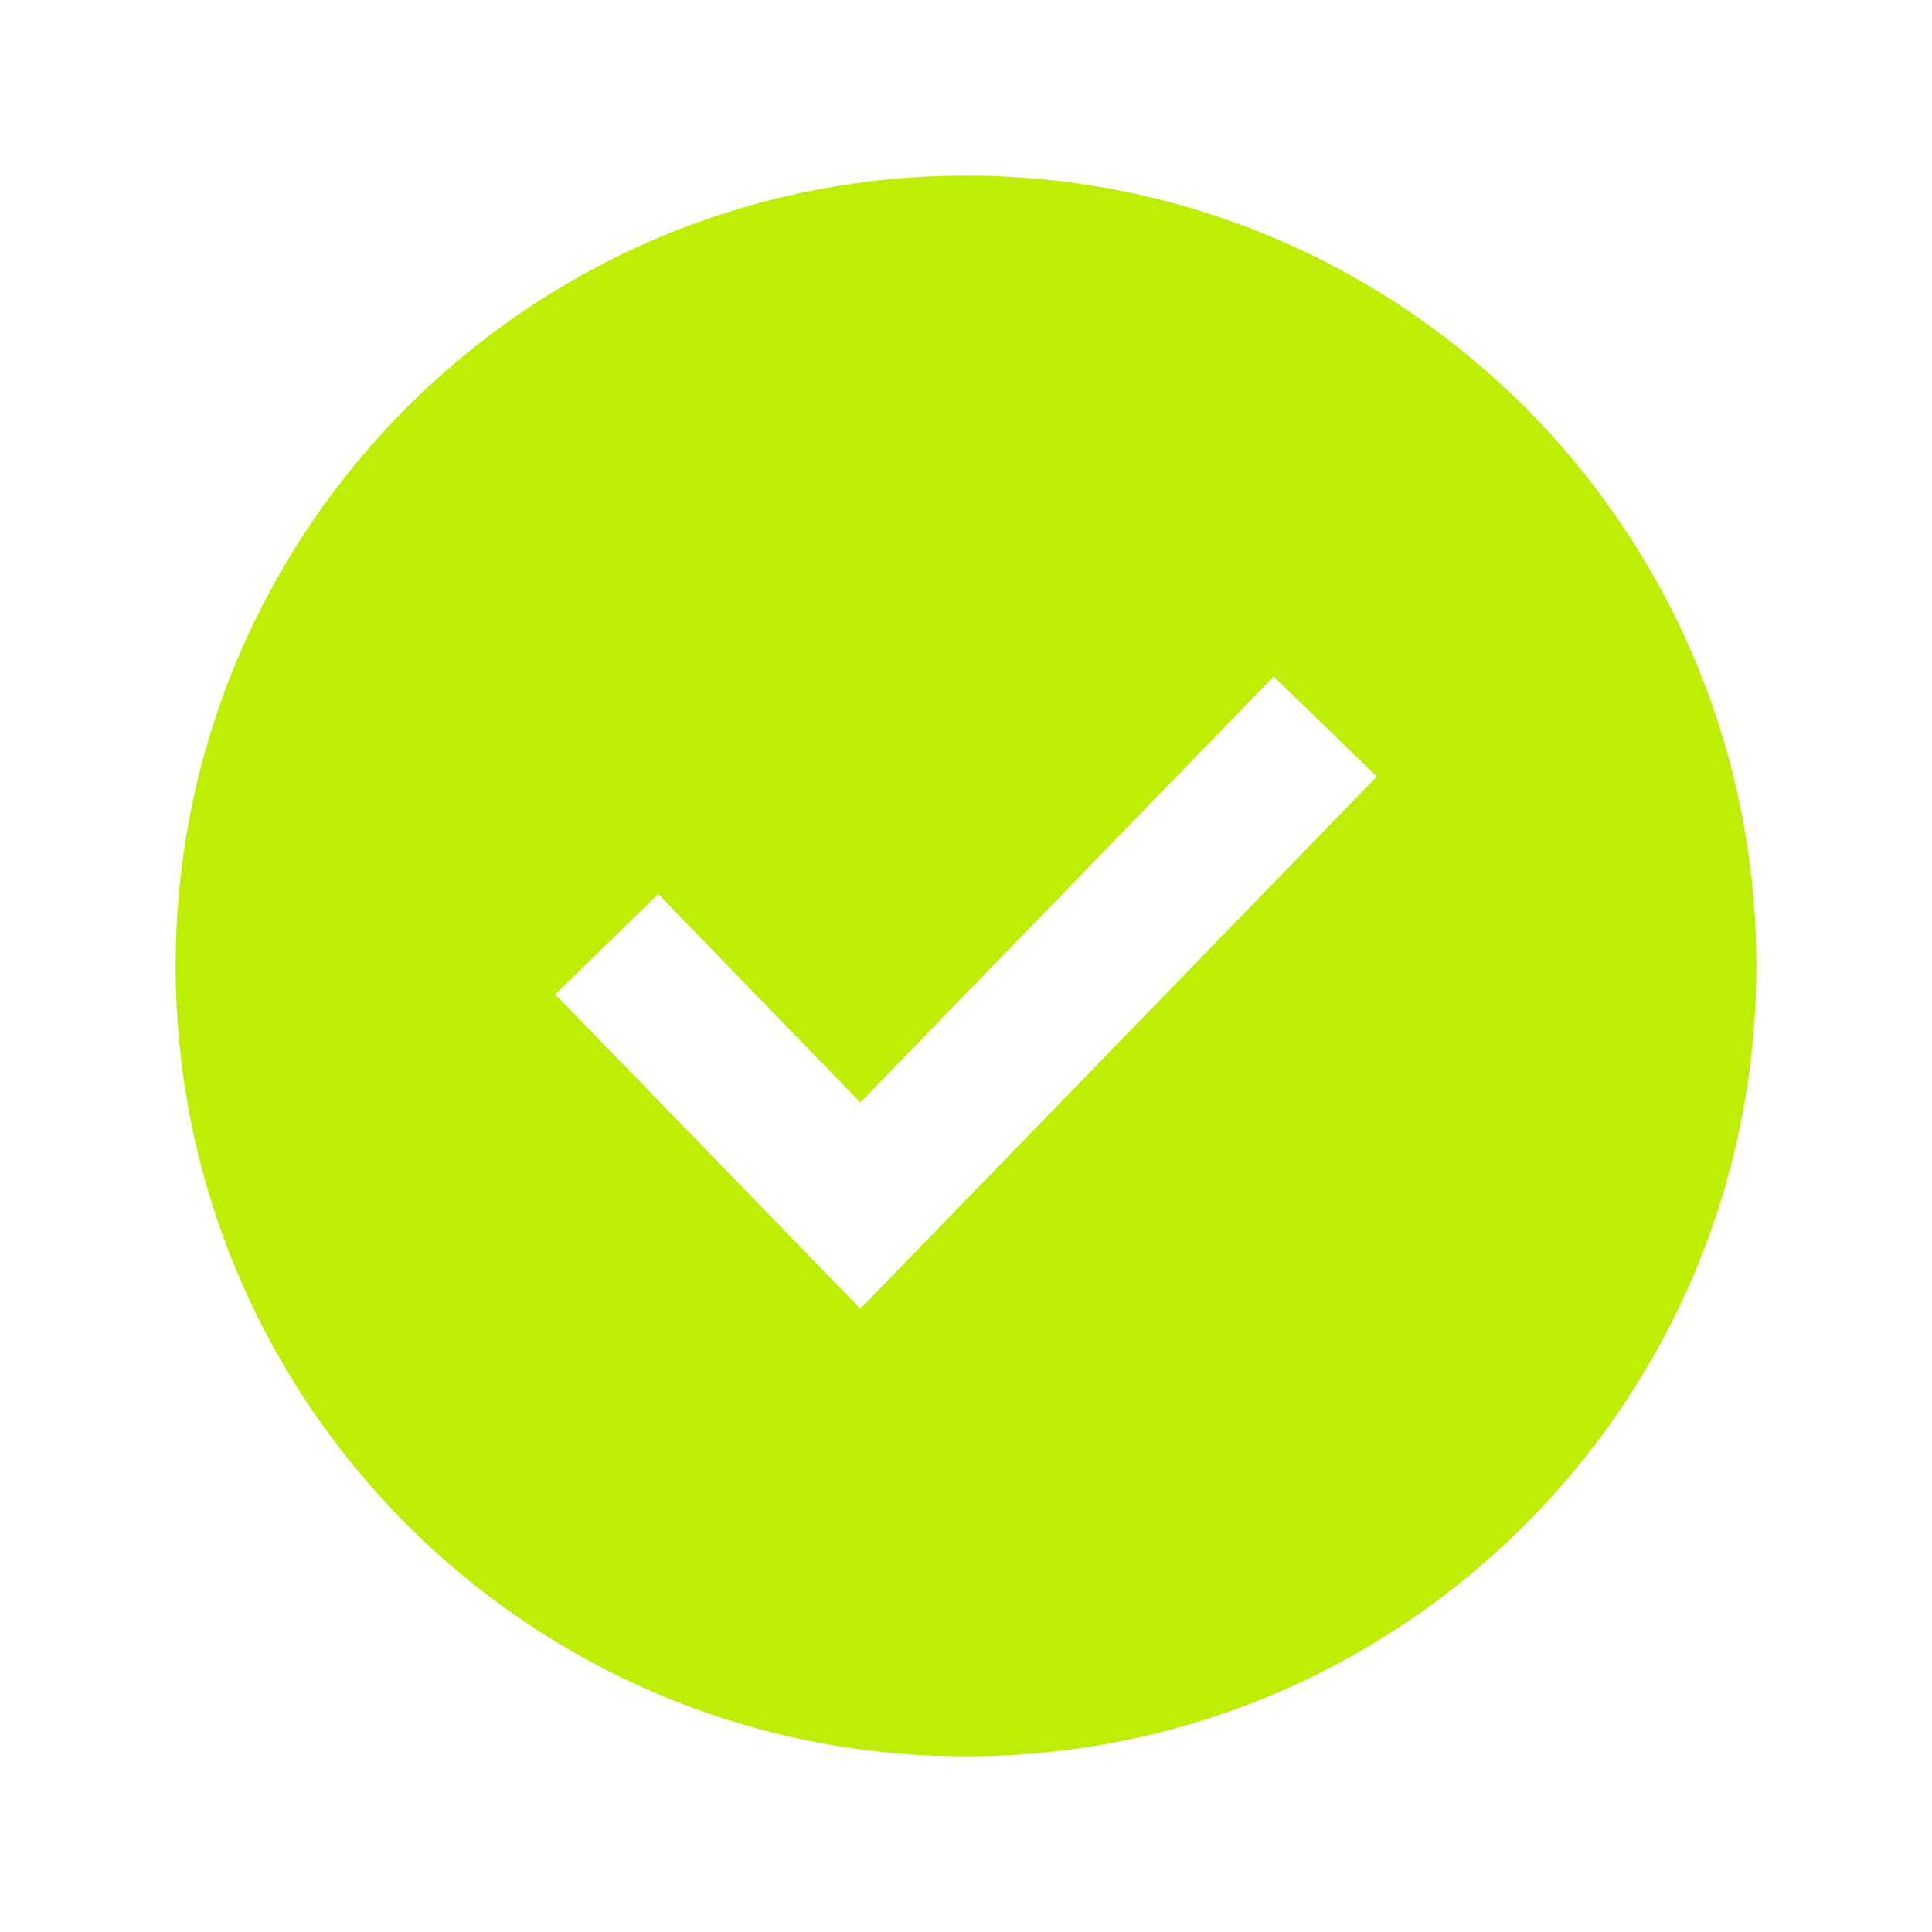
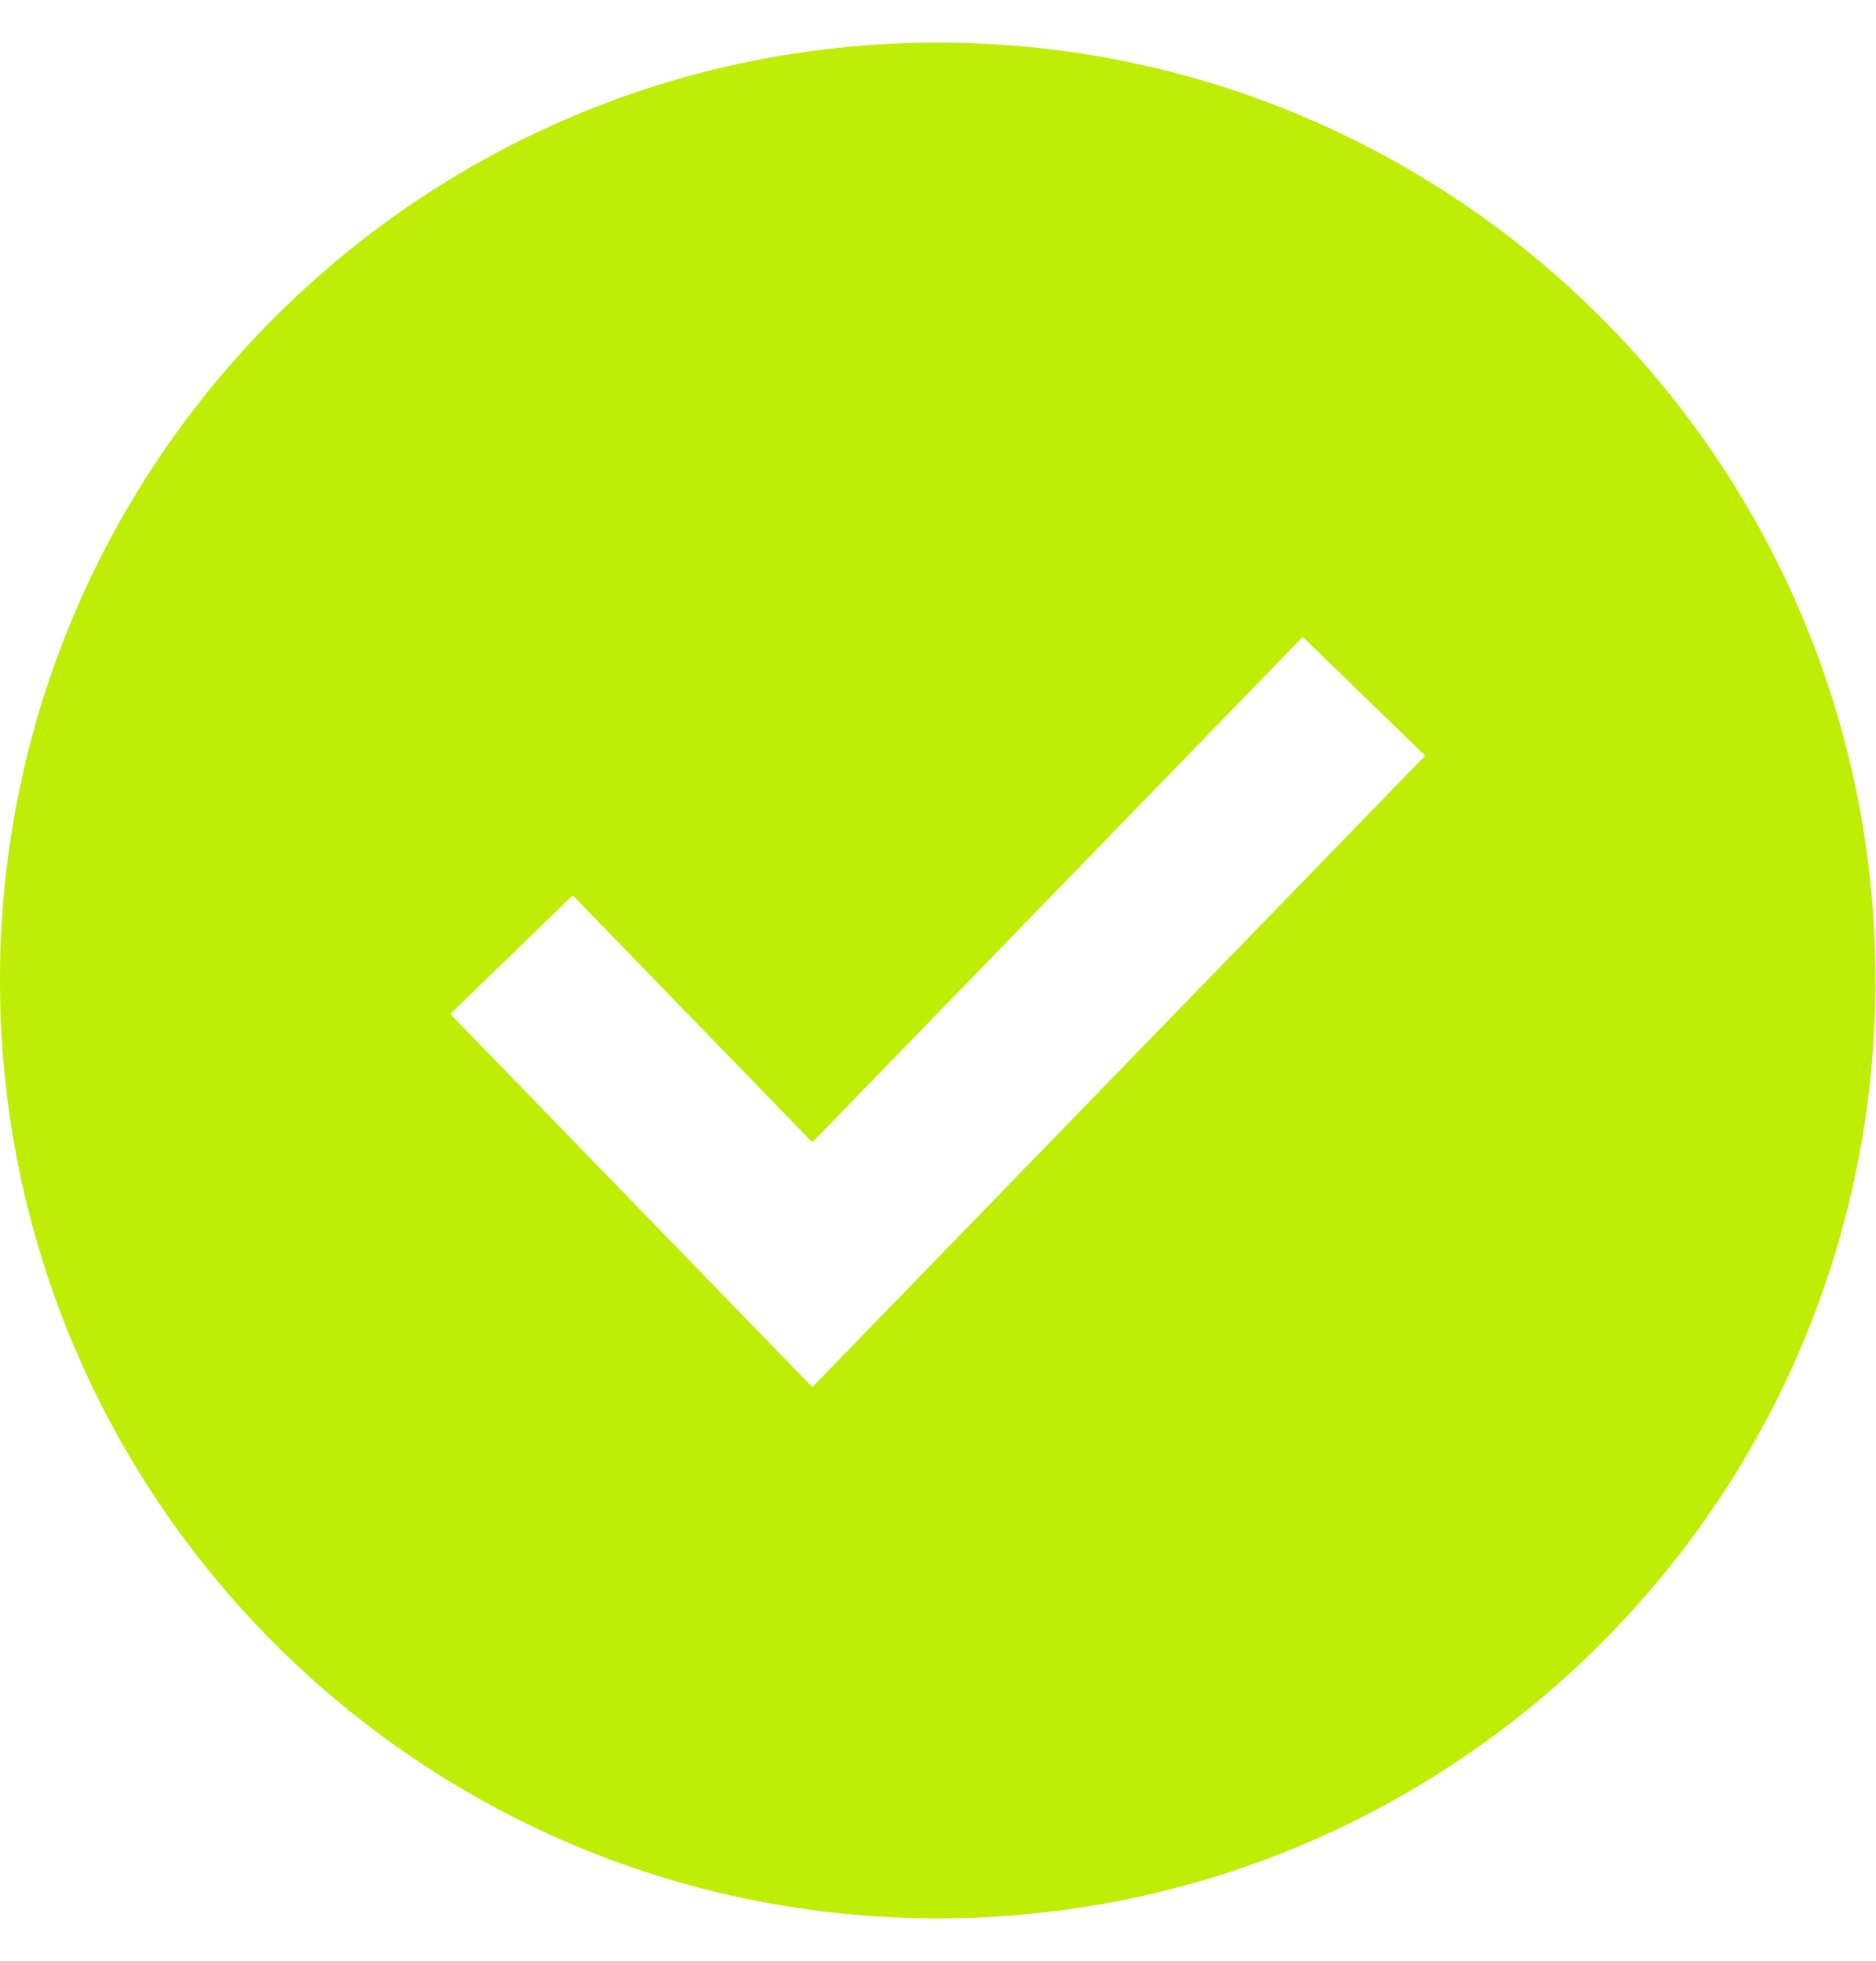
- <svg xmlns="http://www.w3.org/2000/svg" width="22" height="22" viewBox="0 0 22 22" fill="none">
-   <path fill-rule="evenodd" clip-rule="evenodd" d="M15.678 8.843L9.797 14.902L6.322 11.322L7.496 10.182L9.797 12.553L14.504 7.703L15.678 8.843ZM2 11C2 6.029 6.029 2 11 2C15.971 2 20 6.029 20 11C20 15.971 15.971 20 11 20C6.029 20 2 15.971 2 11Z" fill="#BEEE05" />
+ <svg xmlns="http://www.w3.org/2000/svg" width="22" height="23" viewBox="0 0 22 23" fill="none">
+   <path fill-rule="evenodd" clip-rule="evenodd" d="M16.718 8.863L9.529 16.269L5.282 11.893L6.718 10.501L9.529 13.398L15.282 7.47L16.718 8.863ZM0 11.5C0 5.425 4.925 0.5 11 0.5C17.075 0.5 22 5.425 22 11.5C22 17.575 17.075 22.5 11 22.5C4.925 22.5 0 17.575 0 11.5Z" fill="#BEEE05" />
</svg>
